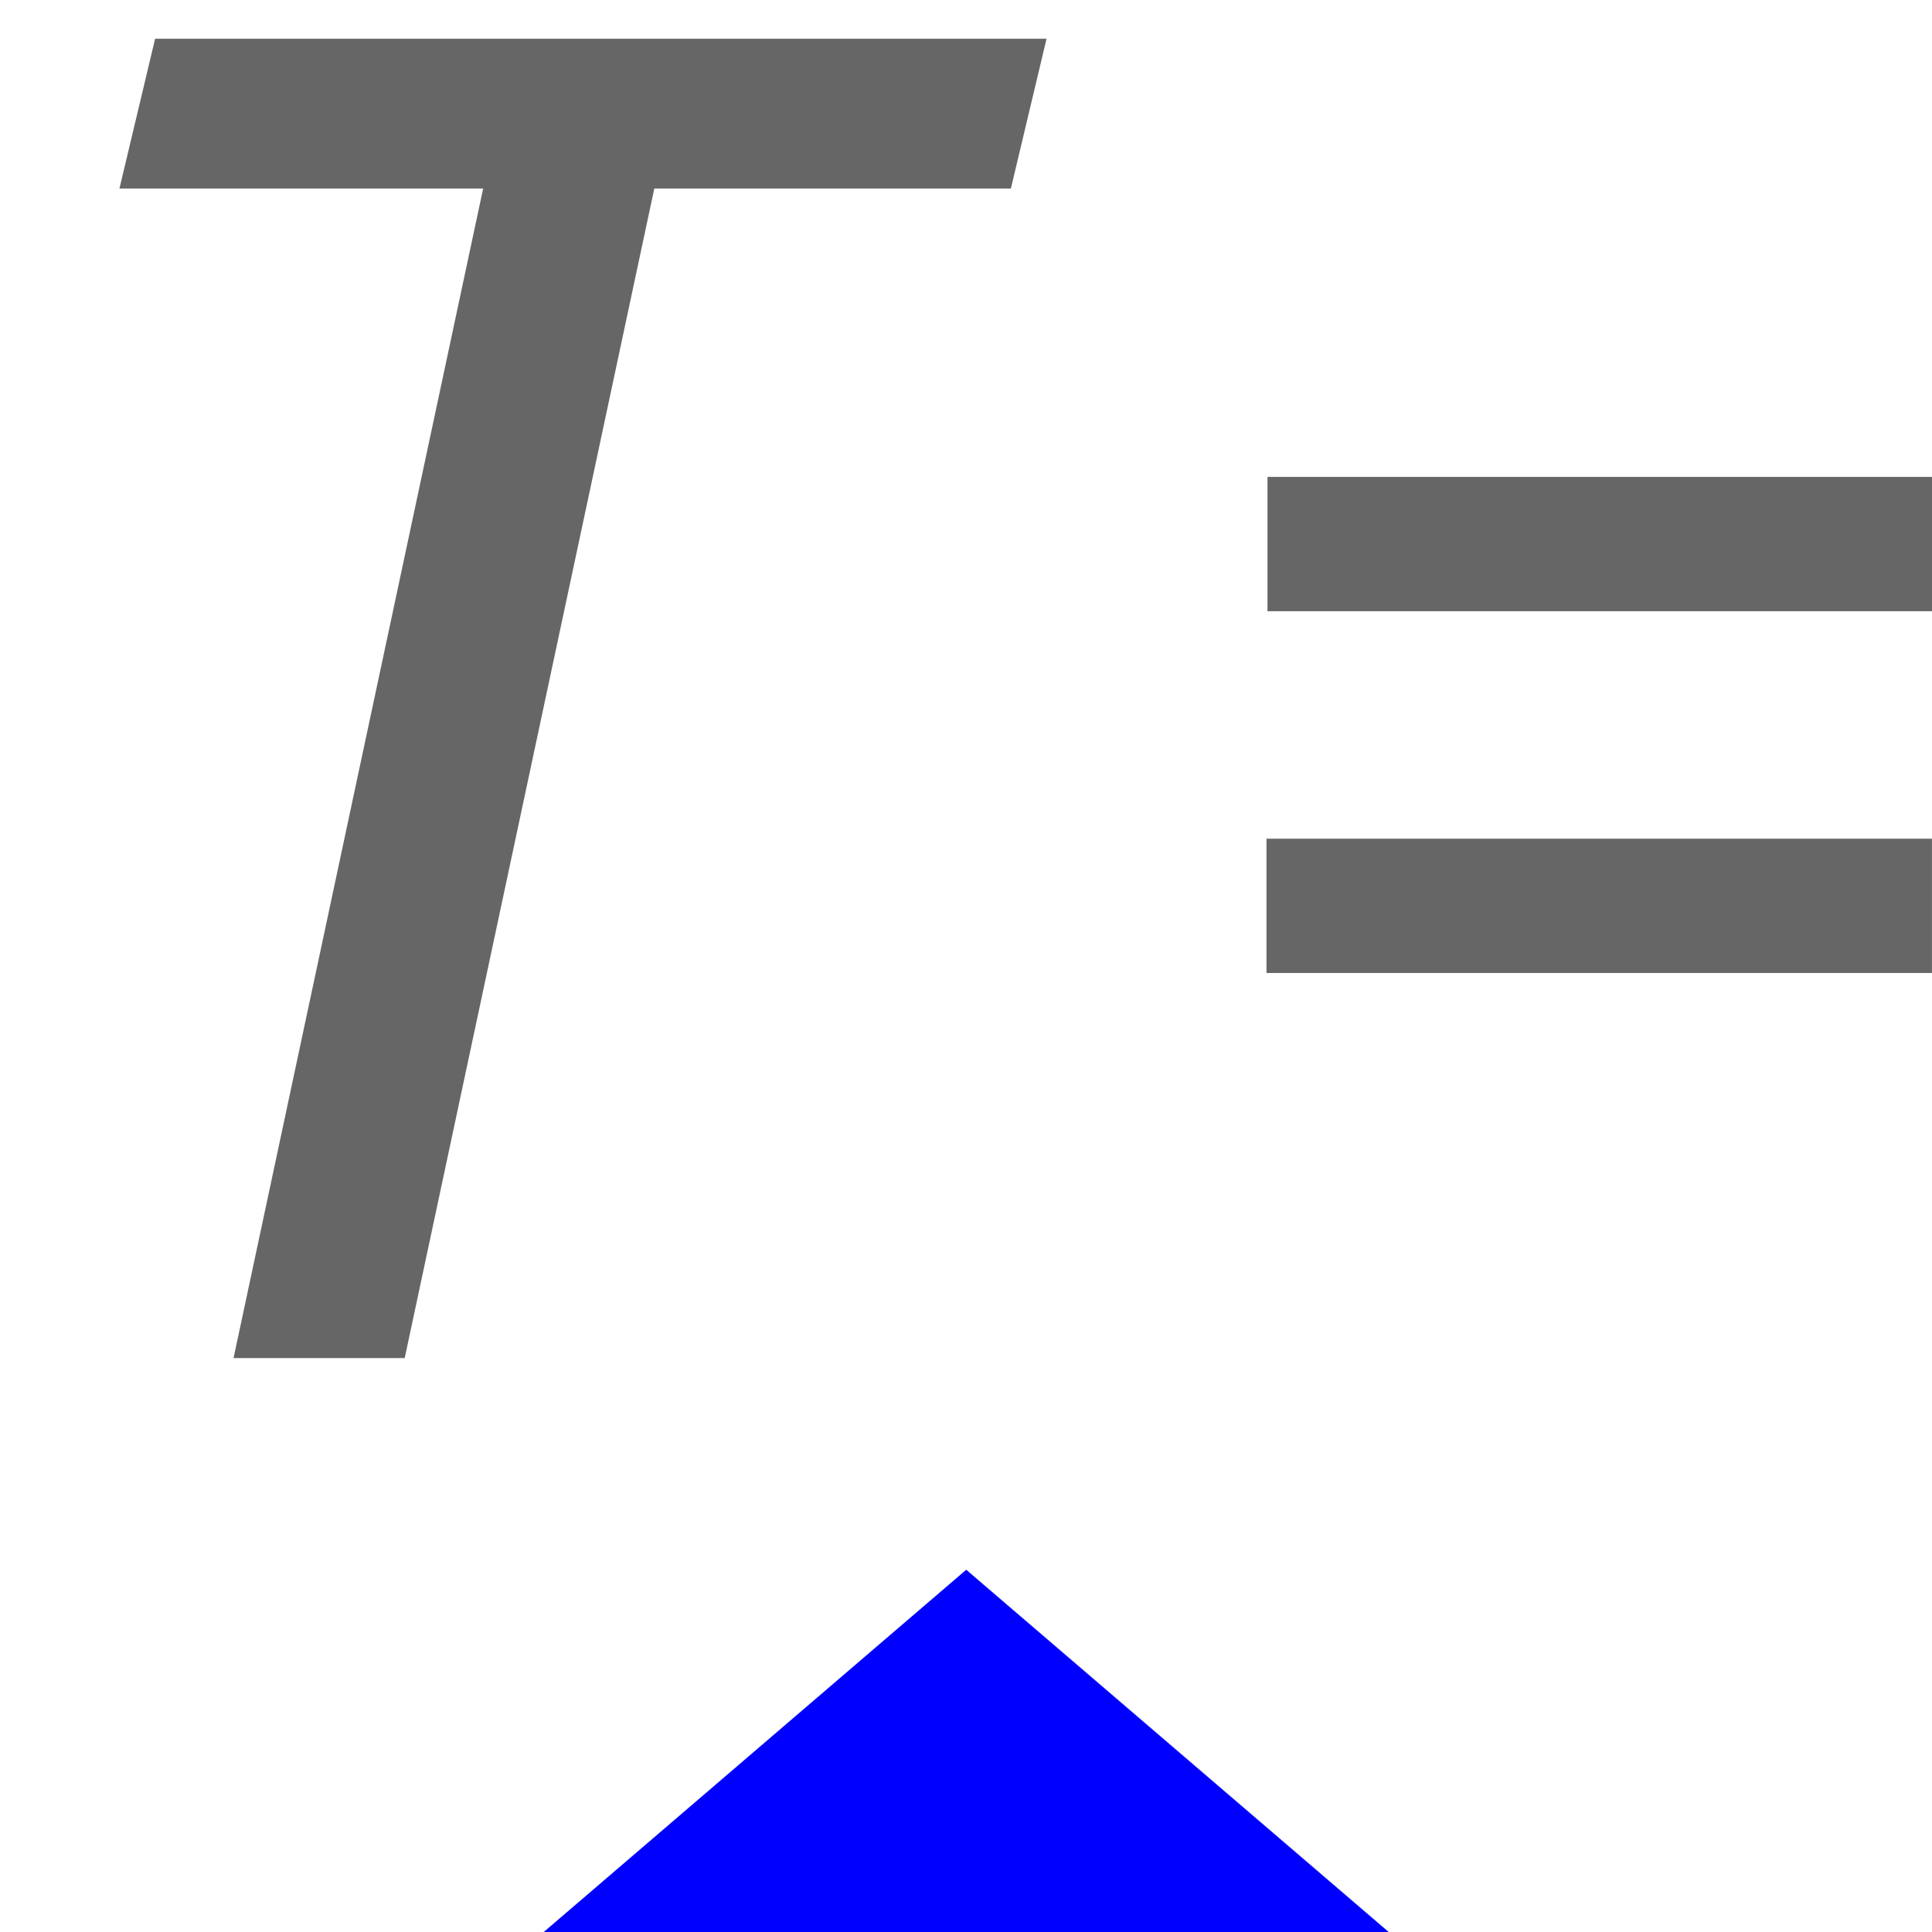
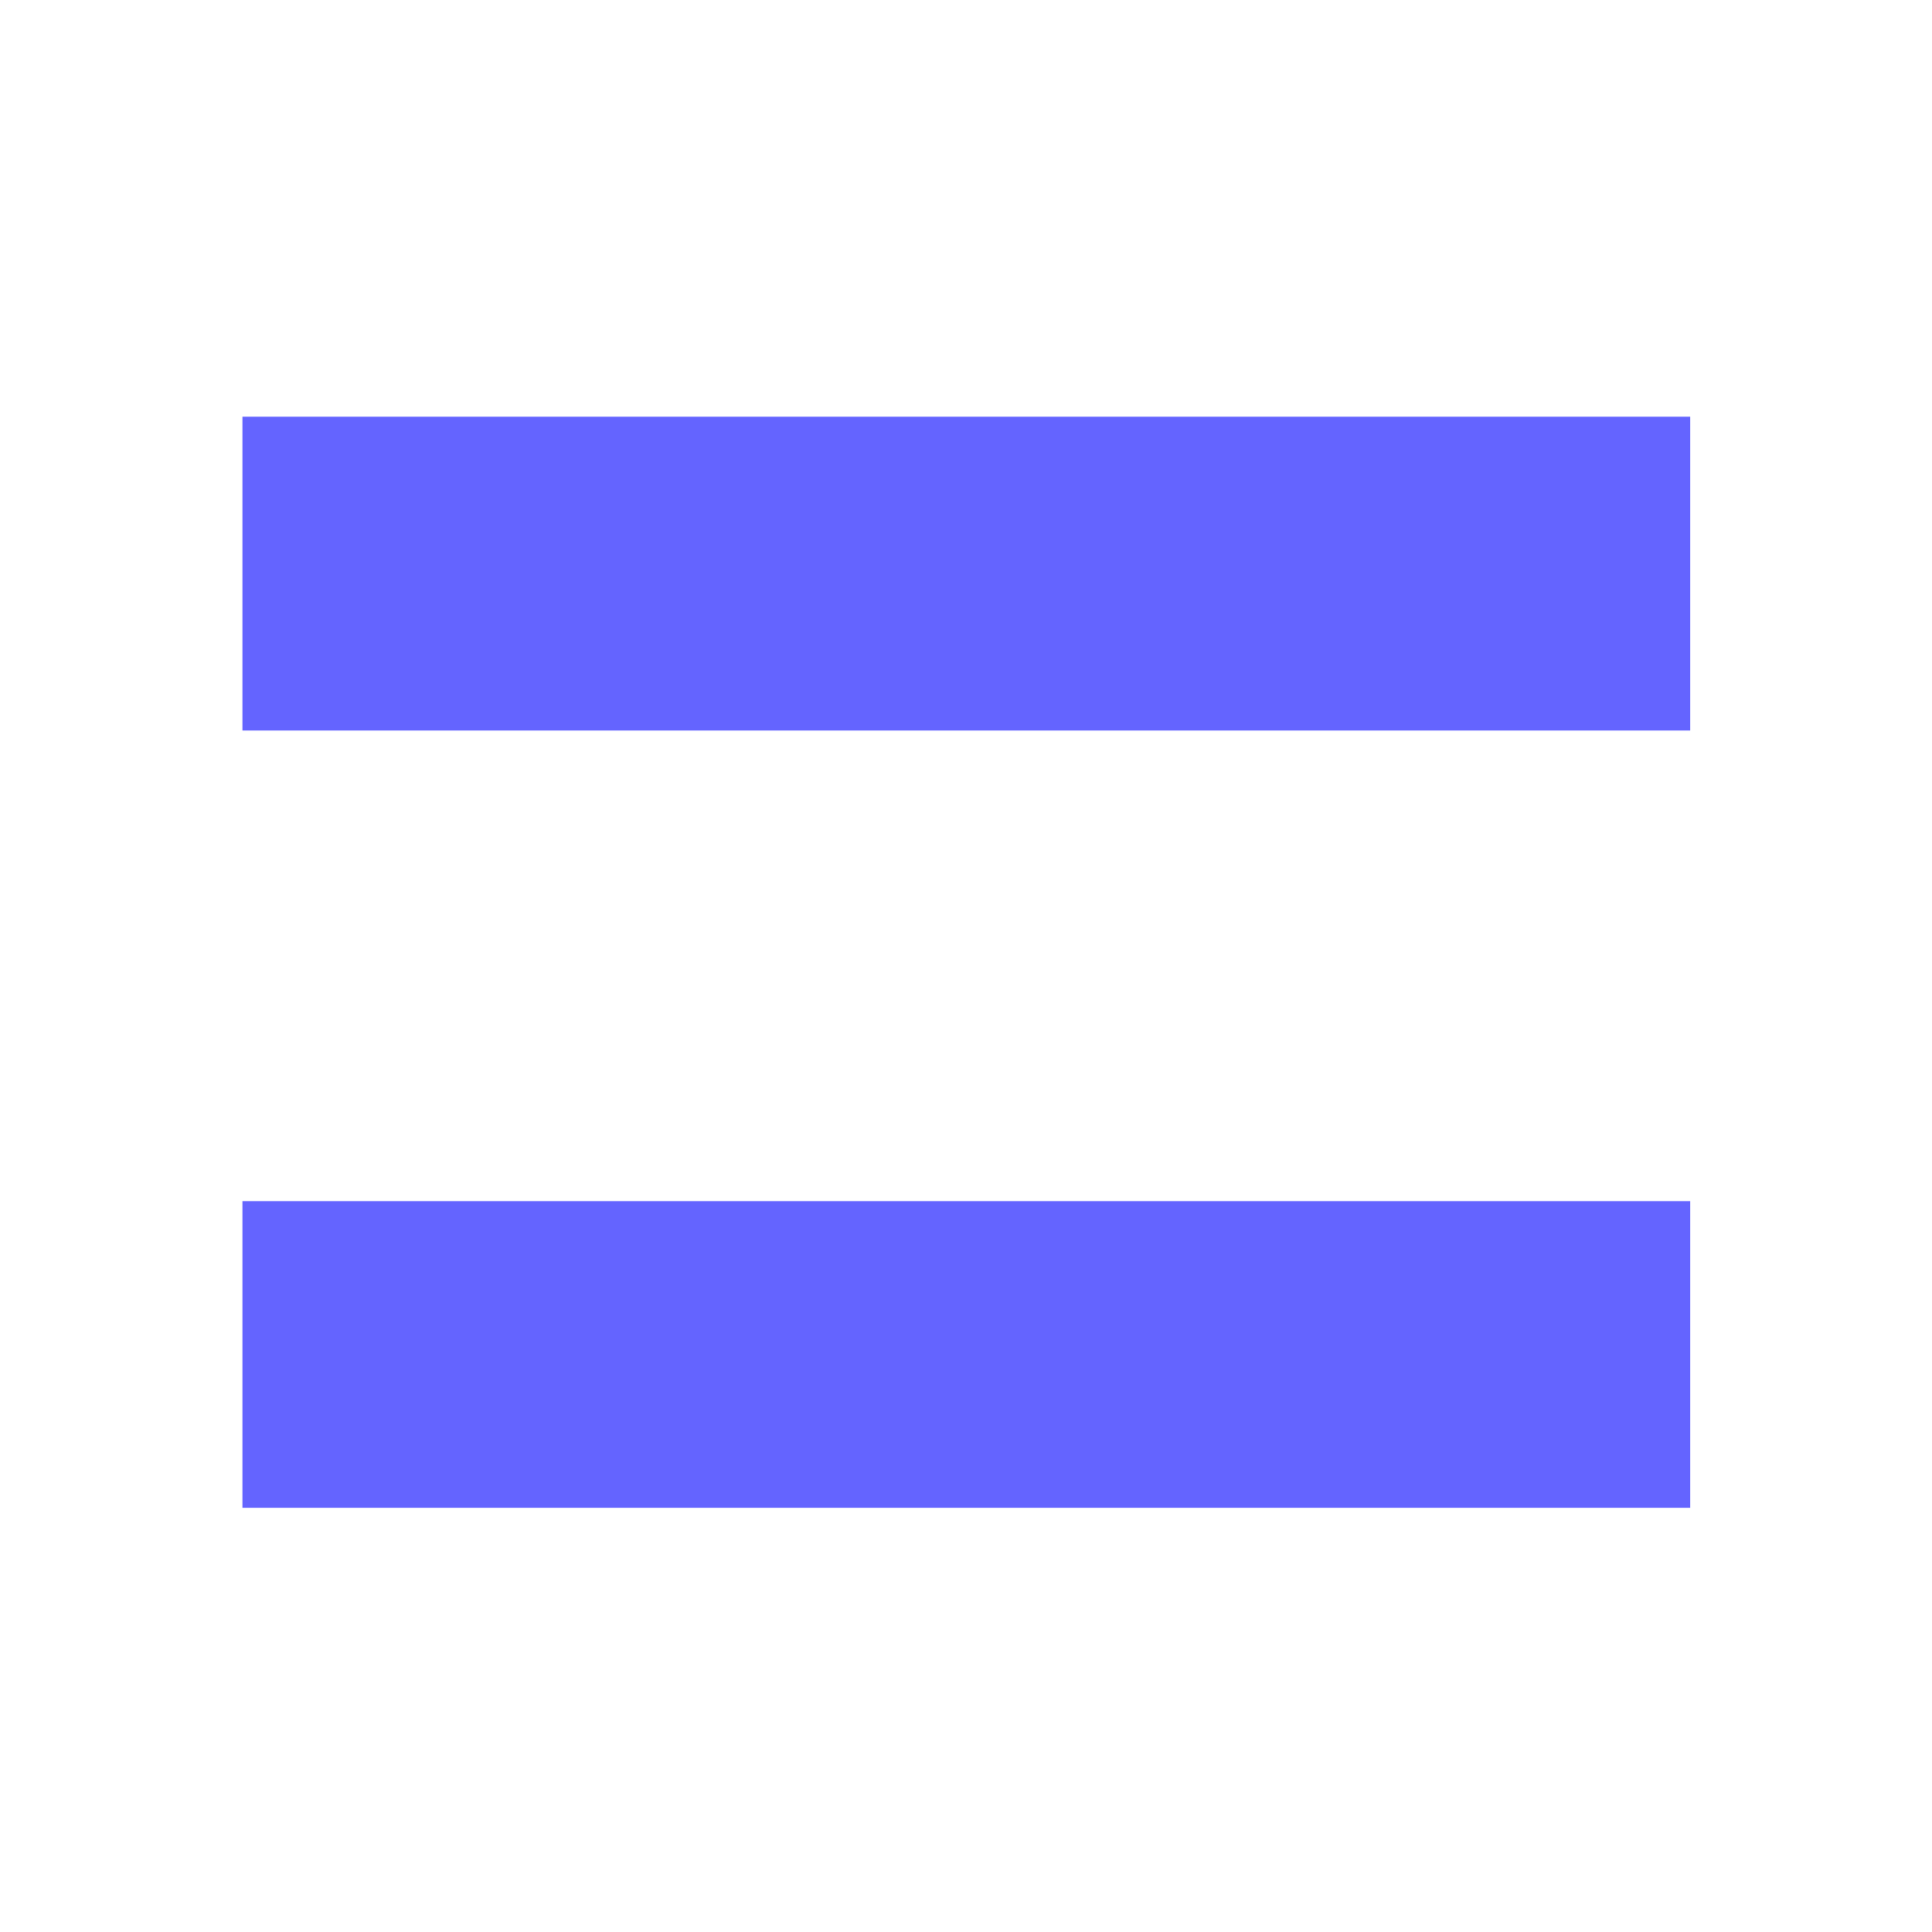
<svg xmlns="http://www.w3.org/2000/svg" width="16" height="16" viewBox="0 0 4.233 4.233" version="1.1" id="svg8">
  <defs id="defs2" />
  <g id="layer1" transform="translate(0,-292.7667)">
    <g id="g3" transform="translate(7.011459,-0.1317033)">
      <path style="fill:#ff2a2a;stroke:#ff2a2a;stroke-width:0.529;stroke-linecap:butt;stroke-linejoin:miter;stroke-miterlimit:4;stroke-dasharray:none;stroke-opacity:1" d="m 2.114,296.735 0.006,-2.646" id="use969" />
      <path style="fill:#ff2a2a;fill-rule:evenodd;stroke:none;stroke-width:0.446;stroke-linecap:round;stroke-linejoin:round;stroke-dasharray:none" d="m 0.794,294.883 1.323,-1.323 1.323,1.323" id="path1" />
    </g>
-     <g id="g2" transform="matrix(1.099586,0,0,1.501329,-0.1291573,-146.9711)" style="stroke:#666666;stroke-opacity:1">
+     <g id="g2" transform="matrix(1.099586,0,0,1.501329,-1.650632,-150.2799)" style="stroke:#666666;stroke-opacity:1">
      <path style="fill:none;stroke:#666666;stroke-width:0.196;stroke-linecap:butt;stroke-linejoin:miter;stroke-miterlimit:4;stroke-dasharray:none;stroke-opacity:1" d="M 2.643,293.693 H 3.969" id="path967" />
      <path style="fill:none;stroke:#666666;stroke-width:0.196;stroke-linecap:butt;stroke-linejoin:miter;stroke-miterlimit:4;stroke-dasharray:none;stroke-opacity:1" d="M 2.641,294.221 H 3.967" id="path2" />
    </g>
    <text xml:space="preserve" style="font-size:3.634px;line-height:1;font-family:'Liberation Sans';-inkscape-font-specification:'Liberation Sans';text-align:start;writing-mode:lr-tb;direction:ltr;text-anchor:start;fill:#ff2a2a;fill-rule:evenodd;stroke:#666666;stroke-width:0.039;stroke-linecap:round;stroke-linejoin:round;stroke-opacity:1" x="5.975" y="298.781" id="text3">
      <tspan id="tspan3" style="stroke-width:0.039" x="5.975" y="298.781">=</tspan>
    </text>
-     <text xml:space="preserve" style="font-style:normal;font-variant:normal;font-weight:normal;font-stretch:normal;font-size:4.885px;line-height:1.25;font-family:sans-serif;font-variant-ligatures:normal;font-variant-position:normal;font-variant-caps:normal;font-variant-numeric:normal;font-variant-alternates:normal;font-feature-settings:normal;text-indent:0;text-align:start;text-decoration:none;text-decoration-line:none;text-decoration-style:solid;text-decoration-color:#000000;letter-spacing:0px;word-spacing:0px;text-transform:none;writing-mode:lr-tb;direction:ltr;text-orientation:mixed;dominant-baseline:auto;baseline-shift:baseline;text-anchor:start;white-space:normal;shape-padding:0;vector-effect:none;fill:#666666;fill-opacity:1;stroke:none;stroke-width:0.265;stroke-linecap:butt;stroke-linejoin:miter;stroke-miterlimit:4;stroke-dasharray:none;stroke-dashoffset:0;stroke-opacity:1" x="-0.097" y="295.74" id="text819-6">
-       <tspan id="tspan817-7" x="-0.097" y="295.74" style="font-style:italic;font-variant:normal;font-weight:normal;font-stretch:normal;font-size:4.044px;font-family:'Century modern TT';-inkscape-font-specification:'Century modern TT Italic';letter-spacing:-0.488px;baseline-shift:baseline;fill:#666666;fill-opacity:1;stroke-width:0.265">T</tspan>
+     <text xml:space="preserve" style="font-style:normal;font-variant:normal;font-weight:normal;font-stretch:normal;font-size:4.885px;line-height:1.25;font-family:sans-serif;font-variant-ligatures:normal;font-variant-position:normal;font-variant-caps:normal;font-variant-numeric:normal;font-variant-alternates:normal;font-feature-settings:normal;text-indent:0;text-align:start;text-decoration:none;text-decoration-line:none;text-decoration-style:solid;text-decoration-color:#000000;letter-spacing:0px;word-spacing:0px;text-transform:none;writing-mode:lr-tb;direction:ltr;text-orientation:mixed;dominant-baseline:auto;baseline-shift:baseline;text-anchor:start;white-space:normal;shape-padding:0;vector-effect:none;fill:#666666;fill-opacity:1;stroke:none;stroke-width:0.265;stroke-linecap:butt;stroke-linejoin:miter;stroke-miterlimit:4;stroke-dasharray:none;stroke-dashoffset:0;stroke-opacity:1" x="-5.175" y="296.11" id="text819-6">
+       <tspan id="tspan817-7" x="-5.175" y="296.11" style="font-style:italic;font-variant:normal;font-weight:normal;font-stretch:normal;font-size:4.044px;font-family:'Century modern TT';-inkscape-font-specification:'Century modern TT Italic';letter-spacing:-0.488px;baseline-shift:baseline;fill:#666666;fill-opacity:1;stroke-width:0.265">T</tspan>
    </text>
-     <path style="fill:#0000ff;fill-opacity:1;fill-rule:evenodd;stroke:none;stroke-width:0.196;stroke-linecap:butt;stroke-linejoin:miter;stroke-opacity:1" d="M 3.043,297 H 1.191 l 0.926,-0.794 z" id="path7" />
+     <text xml:space="preserve" style="font-size:6.331px;line-height:1;font-family:'Liberation Sans';-inkscape-font-specification:'Liberation Sans';text-align:start;writing-mode:lr-tb;direction:ltr;text-anchor:start;fill:#6464ff;fill-rule:evenodd;stroke-width:0.044;fill-opacity:1" x="0.266" y="296.979" id="text1">
+       <tspan id="tspan1" style="font-weight:bold;stroke-width:0.044;fill:#6464ff;fill-opacity:1" x="0.266" y="296.979">=</tspan>
+     </text>
  </g>
</svg>
